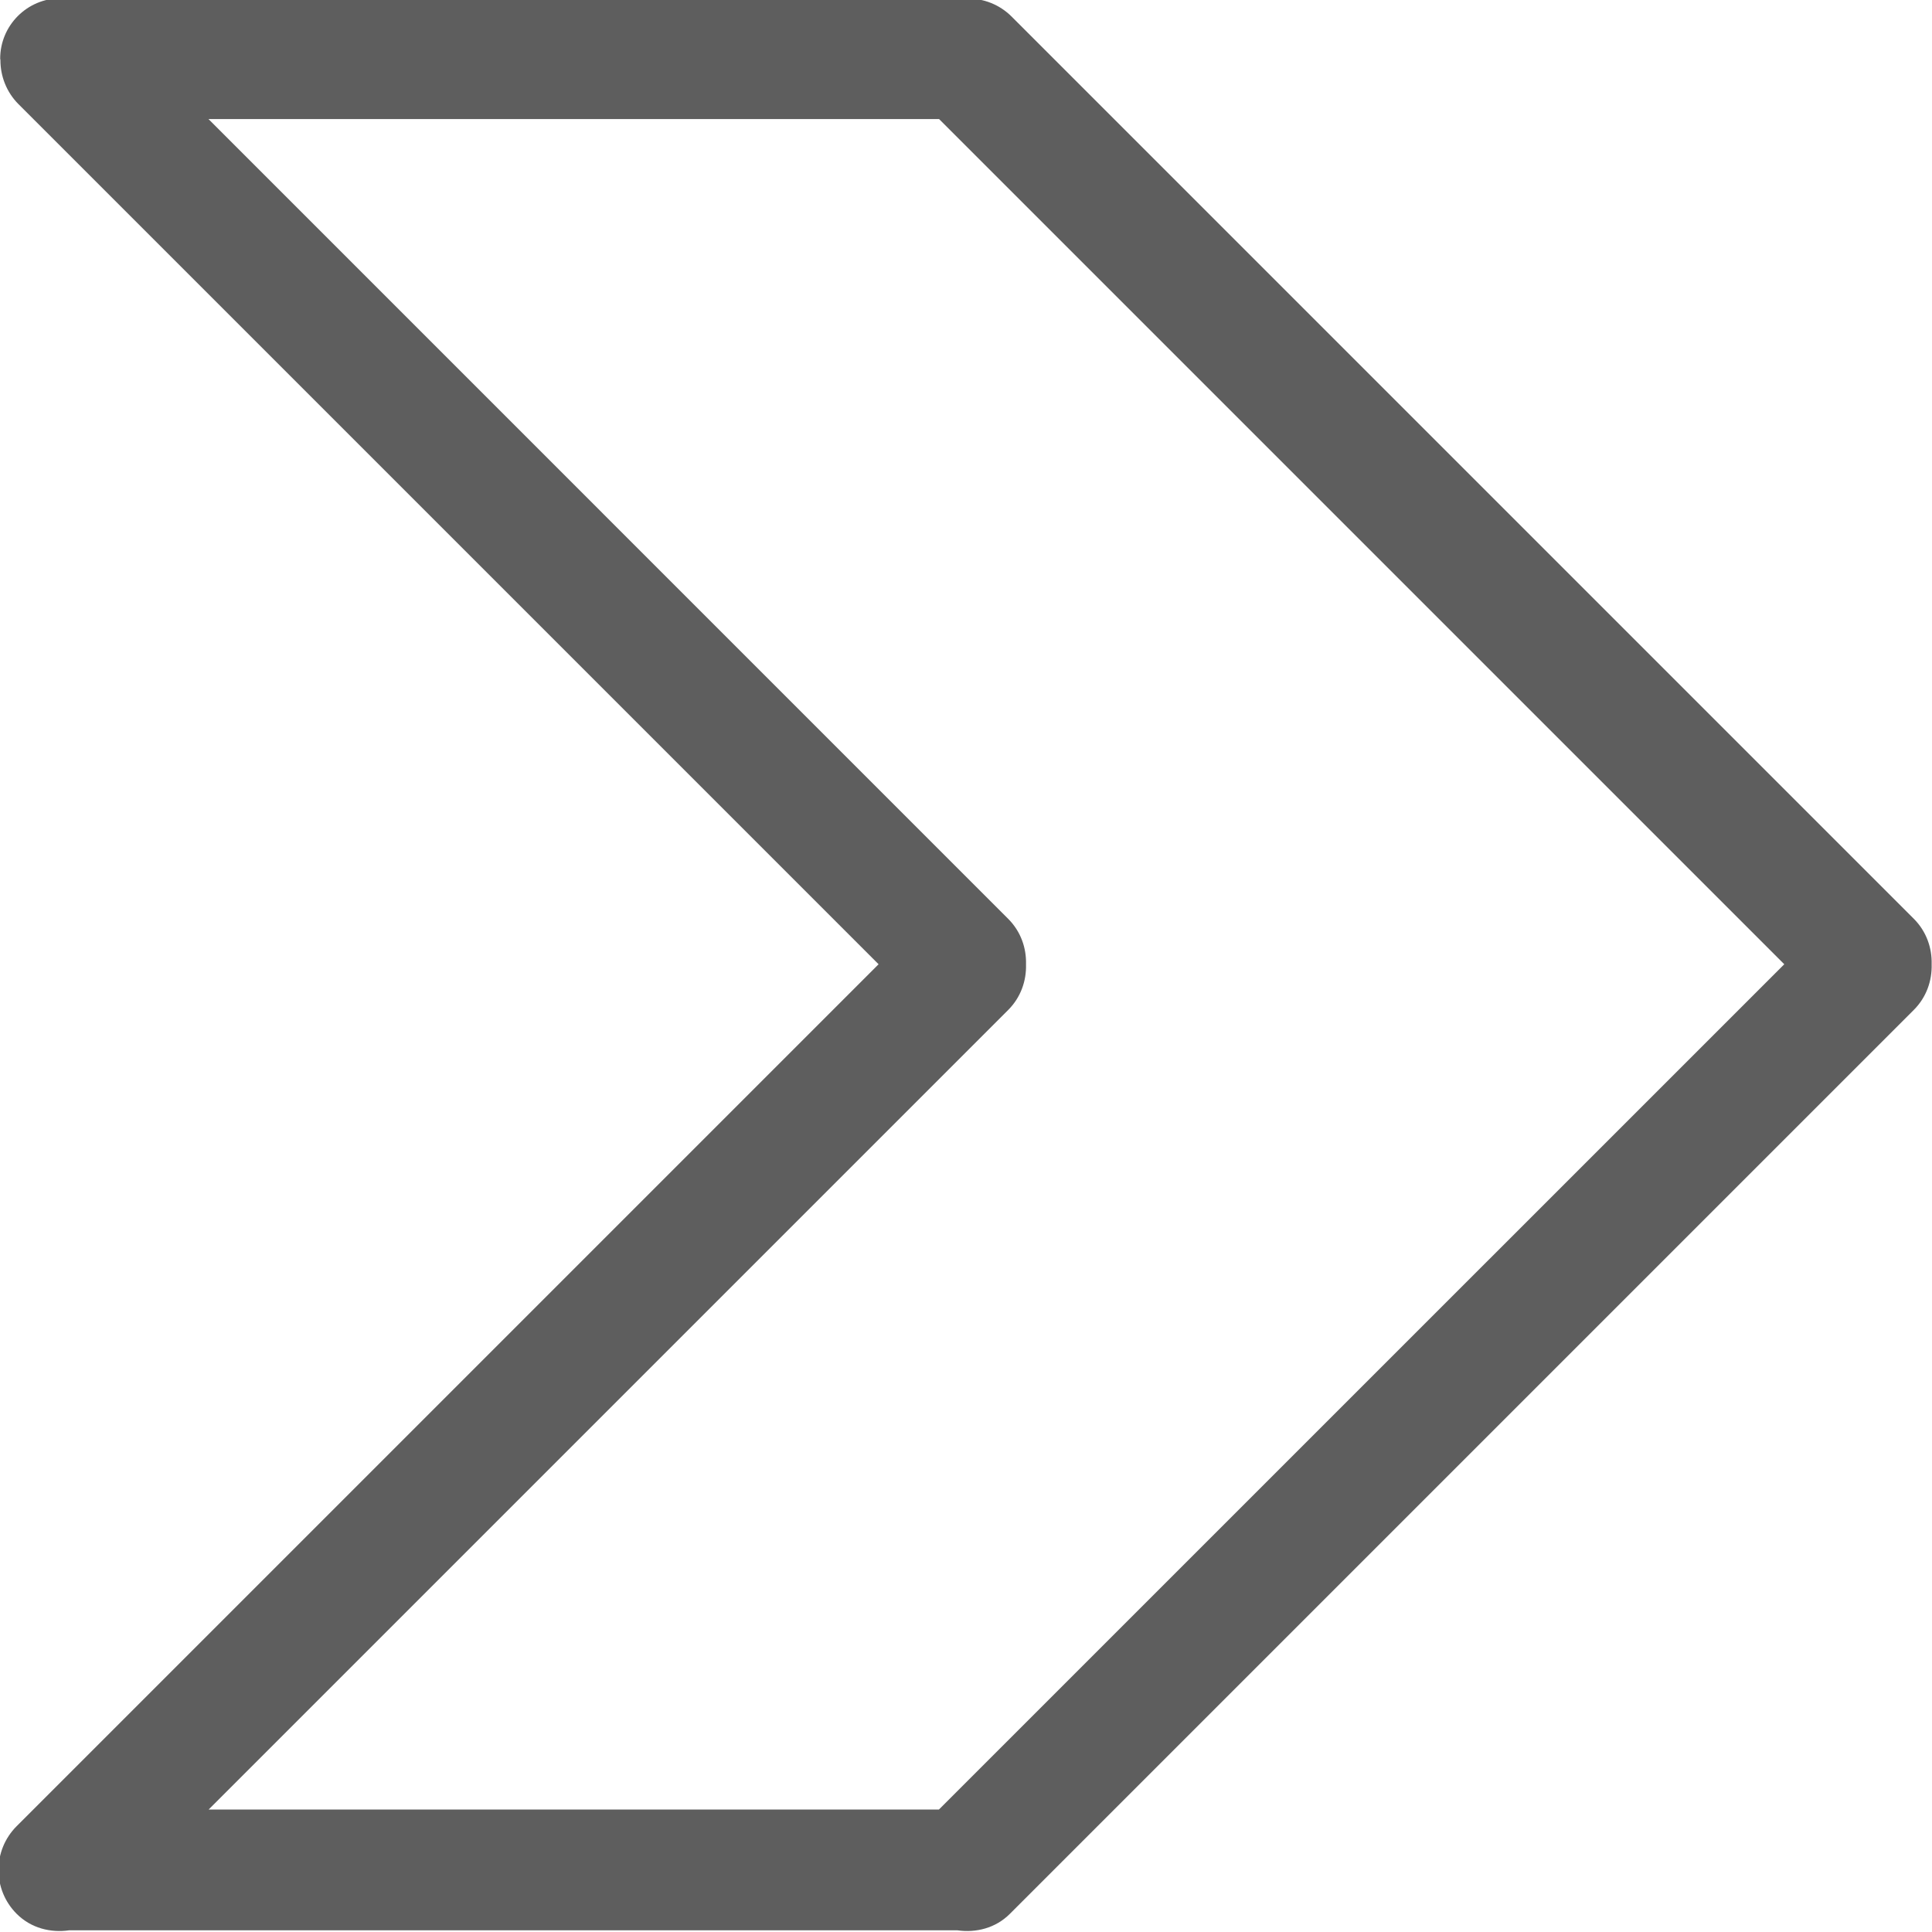
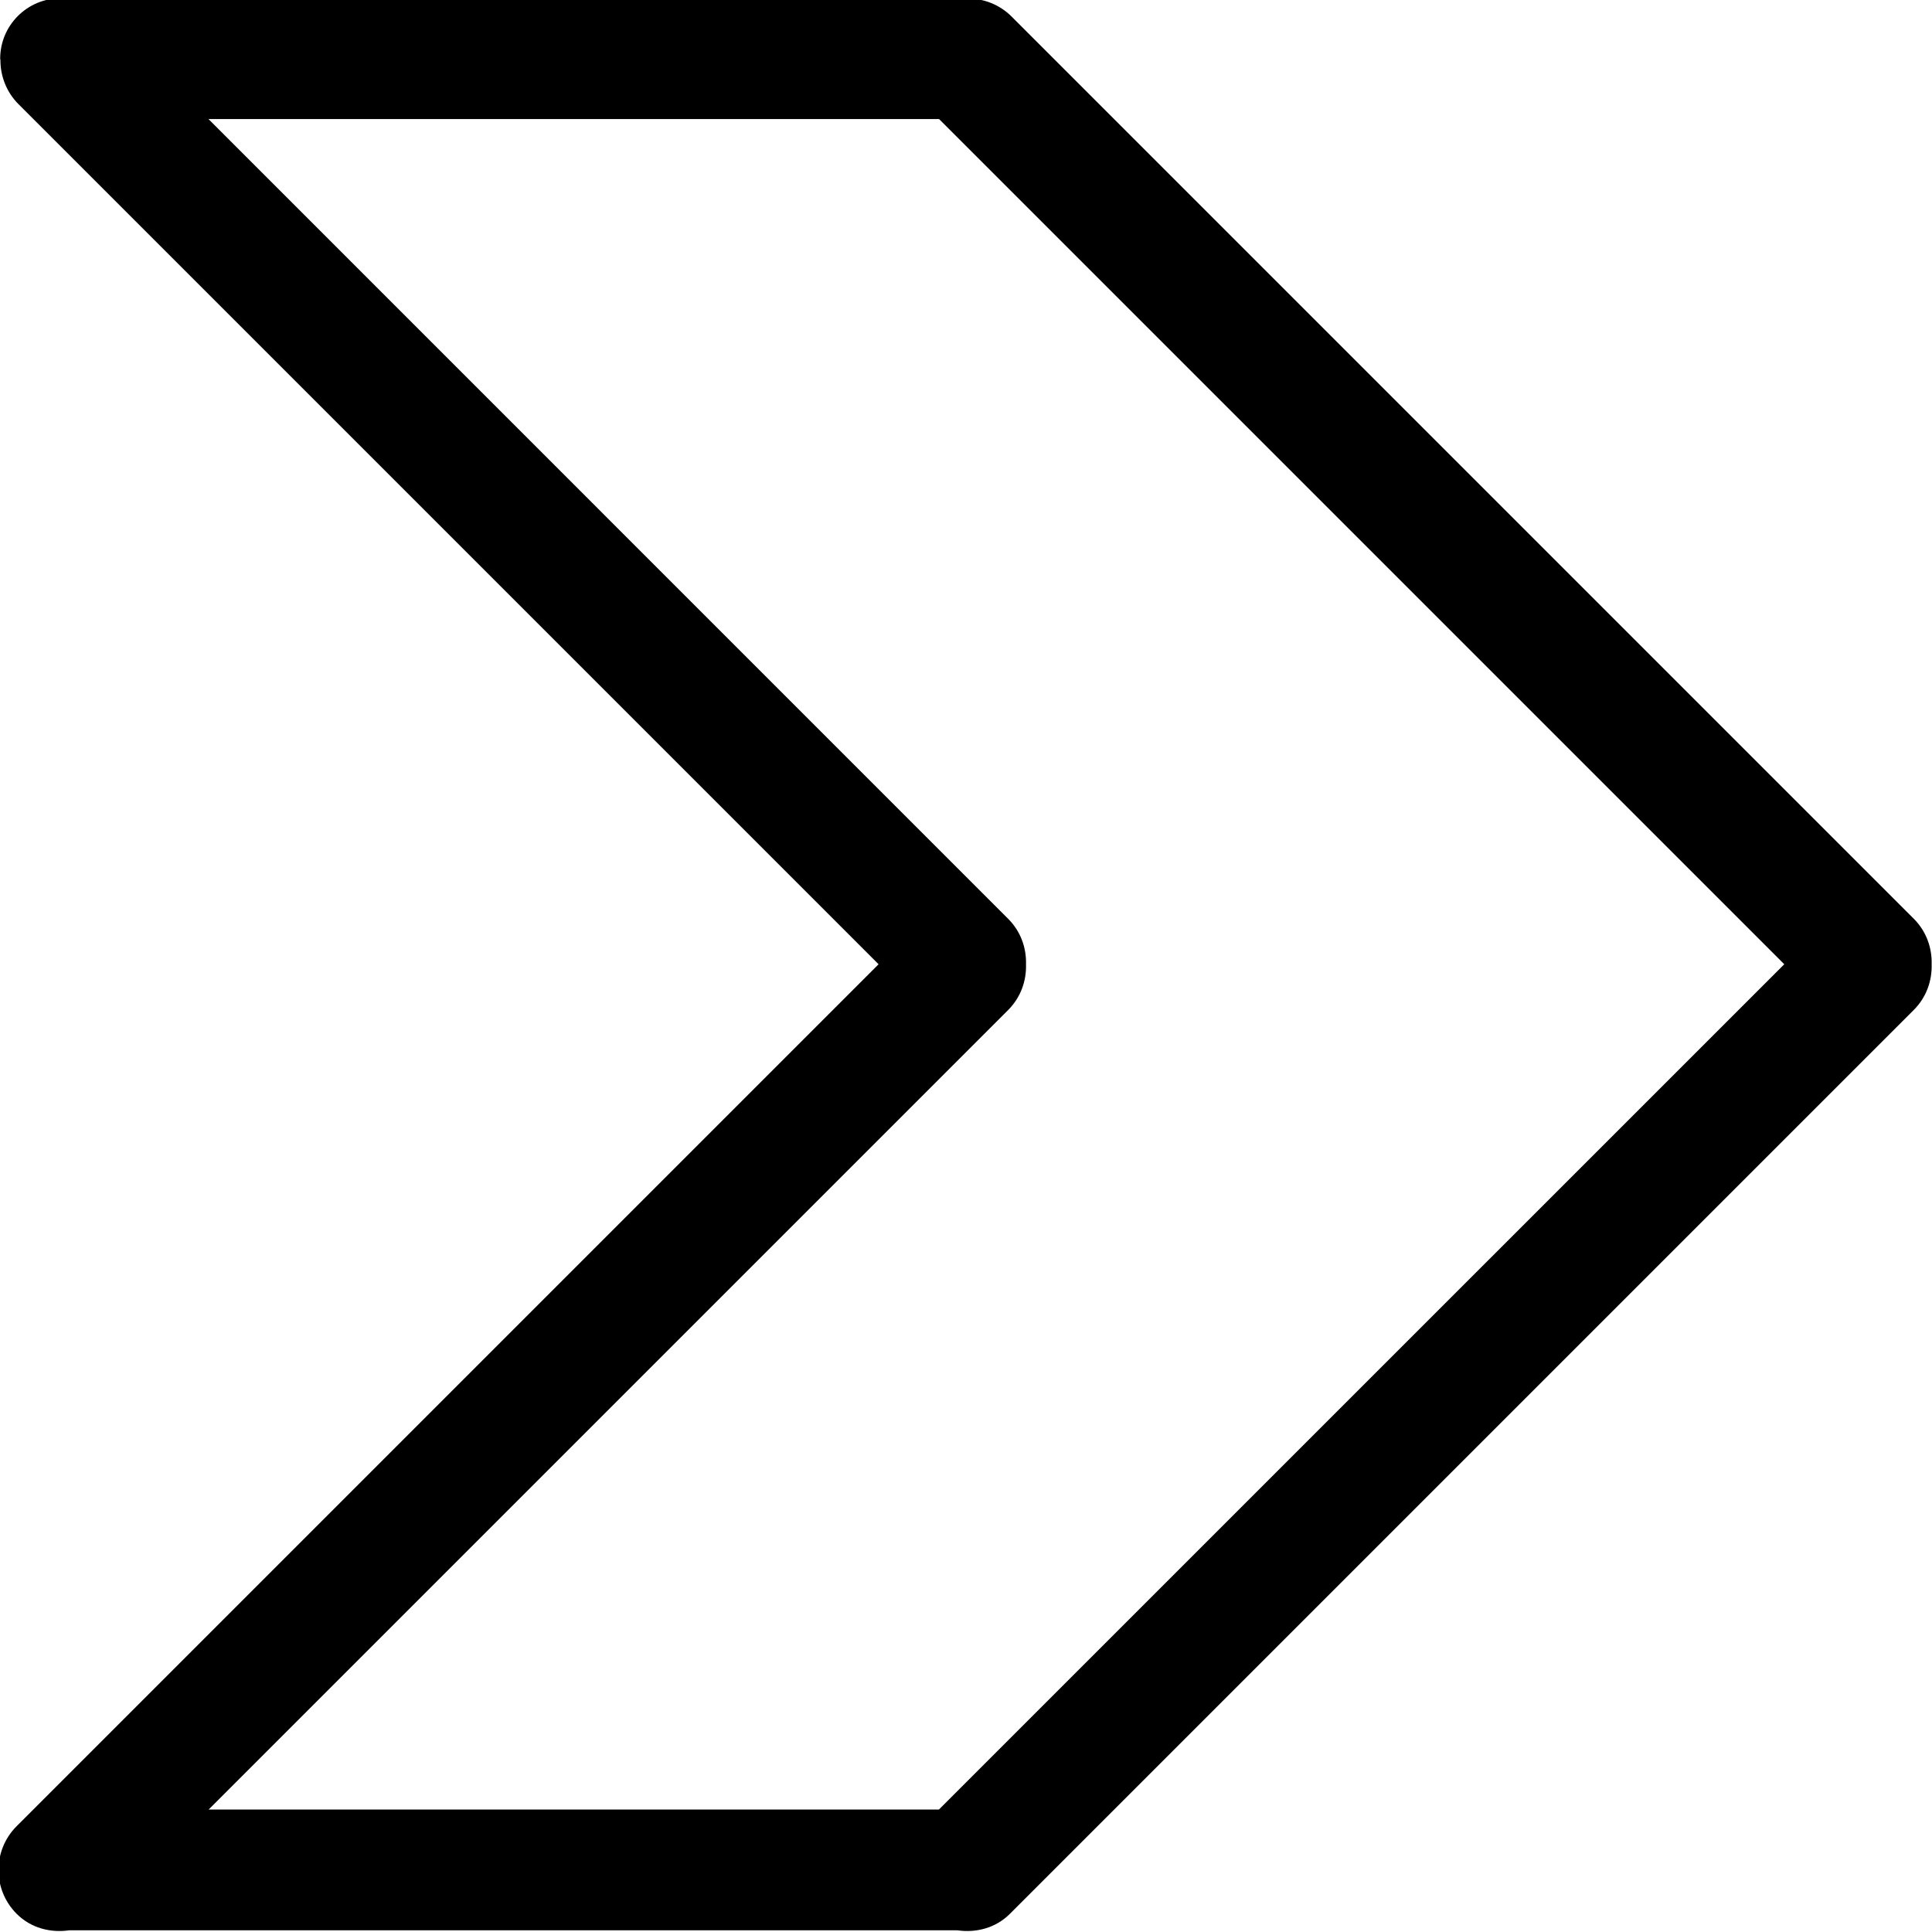
<svg xmlns="http://www.w3.org/2000/svg" enable-background="new 0 0 32 32" id="Слой_1" version="1.1" viewBox="0 0 32 32" xml:space="preserve">
-   <path clip-rule="evenodd" d="M31.7,15.219L16.756,0.275  c-0.202-0.202-0.467-0.301-0.731-0.299c-0.008,0-0.014-0.004-0.022-0.004h-15c-0.552,0-1,0.448-1,1c0,0.008,0.004,0.014,0.004,0.022  C0.006,1.258,0.105,1.523,0.306,1.725l14.246,14.246L0.276,30.247c-0.401,0.401-0.401,1.051,0,1.452  c0.238,0.238,0.561,0.317,0.87,0.273h14.711c0.309,0.044,0.632-0.035,0.87-0.273l14.972-14.972c0.208-0.208,0.303-0.482,0.295-0.755  C32.002,15.701,31.907,15.427,31.7,15.219z M15.551,29.972H3.455l13.244-13.244c0.208-0.208,0.303-0.482,0.295-0.755  c0.008-0.272-0.087-0.546-0.295-0.754L3.453,1.972h12.101l13.999,13.999L15.551,29.972z" fill="#5e5e5e" fill-rule="evenodd" id="Border_Arrow_Right" />
+   <path clip-rule="evenodd" d="M31.7,15.219L16.756,0.275  c-0.202-0.202-0.467-0.301-0.731-0.299c-0.008,0-0.014-0.004-0.022-0.004h-15c-0.552,0-1,0.448-1,1c0,0.008,0.004,0.014,0.004,0.022  C0.006,1.258,0.105,1.523,0.306,1.725l14.246,14.246L0.276,30.247c-0.401,0.401-0.401,1.051,0,1.452  c0.238,0.238,0.561,0.317,0.87,0.273h14.711c0.309,0.044,0.632-0.035,0.87-0.273l14.972-14.972c0.208-0.208,0.303-0.482,0.295-0.755  C32.002,15.701,31.907,15.427,31.7,15.219z M15.551,29.972H3.455l13.244-13.244c0.208-0.208,0.303-0.482,0.295-0.755  c0.008-0.272-0.087-0.546-0.295-0.754L3.453,1.972h12.101l13.999,13.999L15.551,29.972z" fill-rule="evenodd" id="Border_Arrow_Right" />
  <g />
  <g />
  <g />
  <g />
  <g />
  <g />
</svg>
